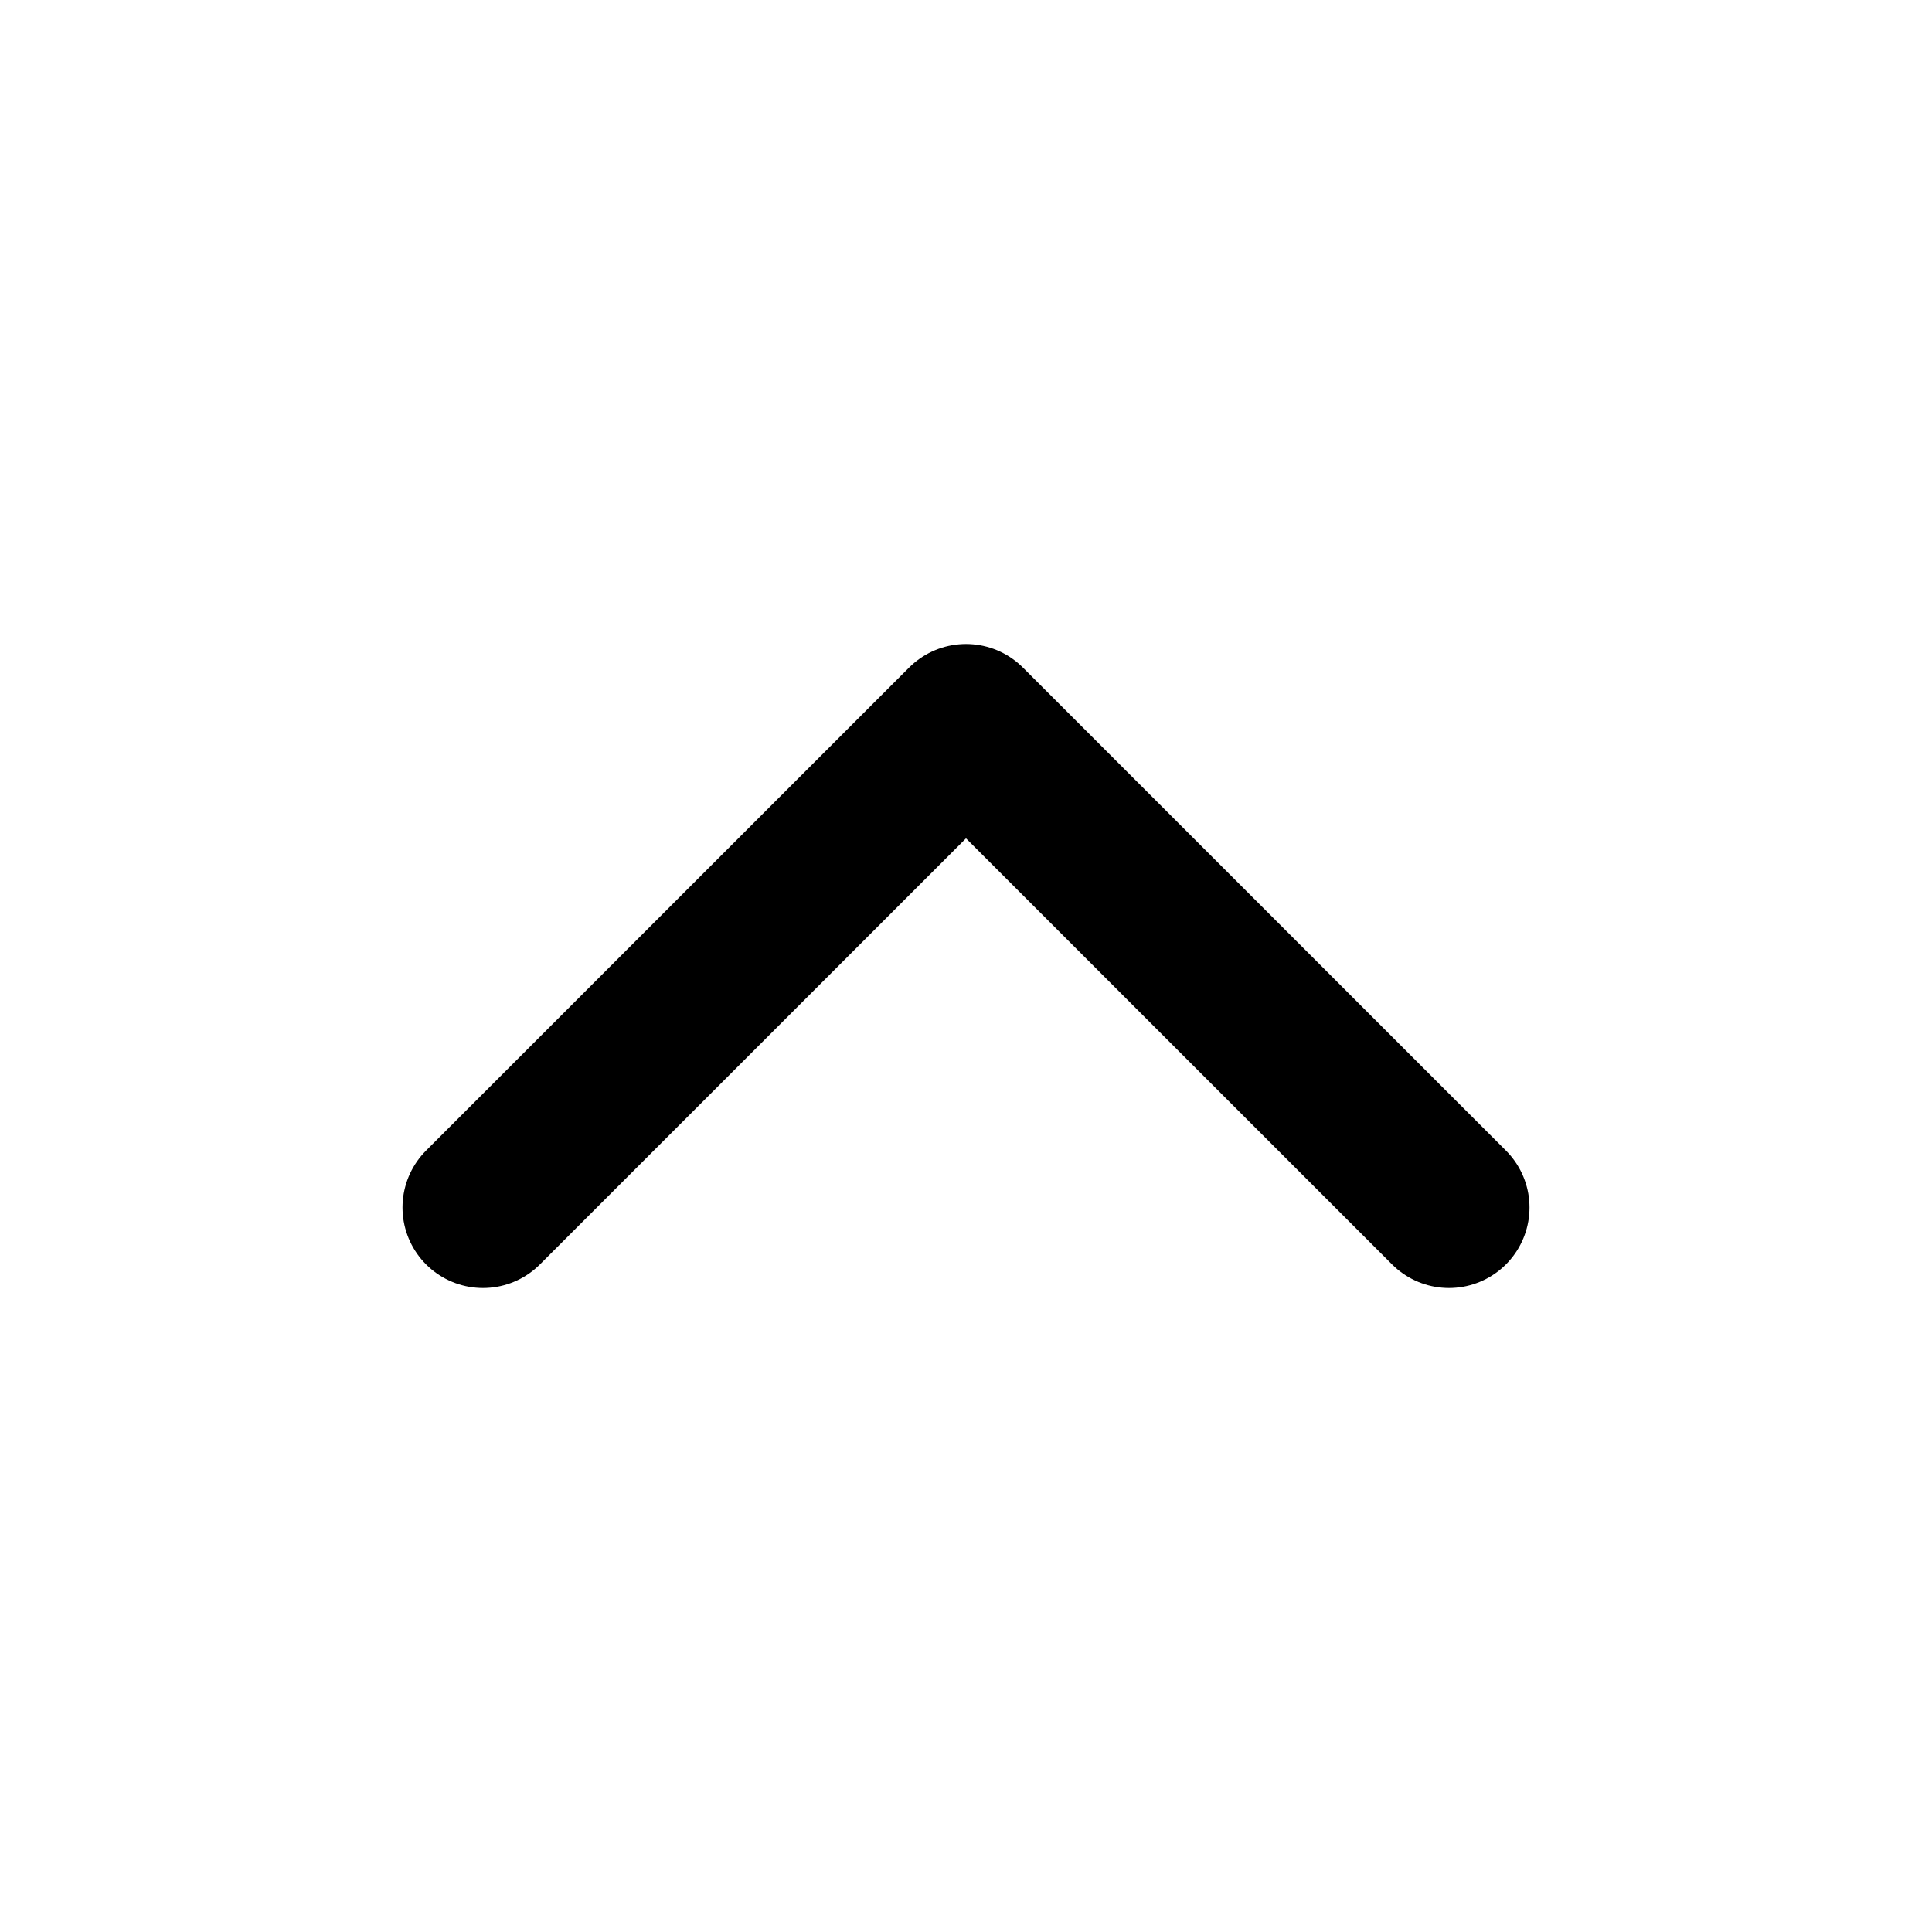
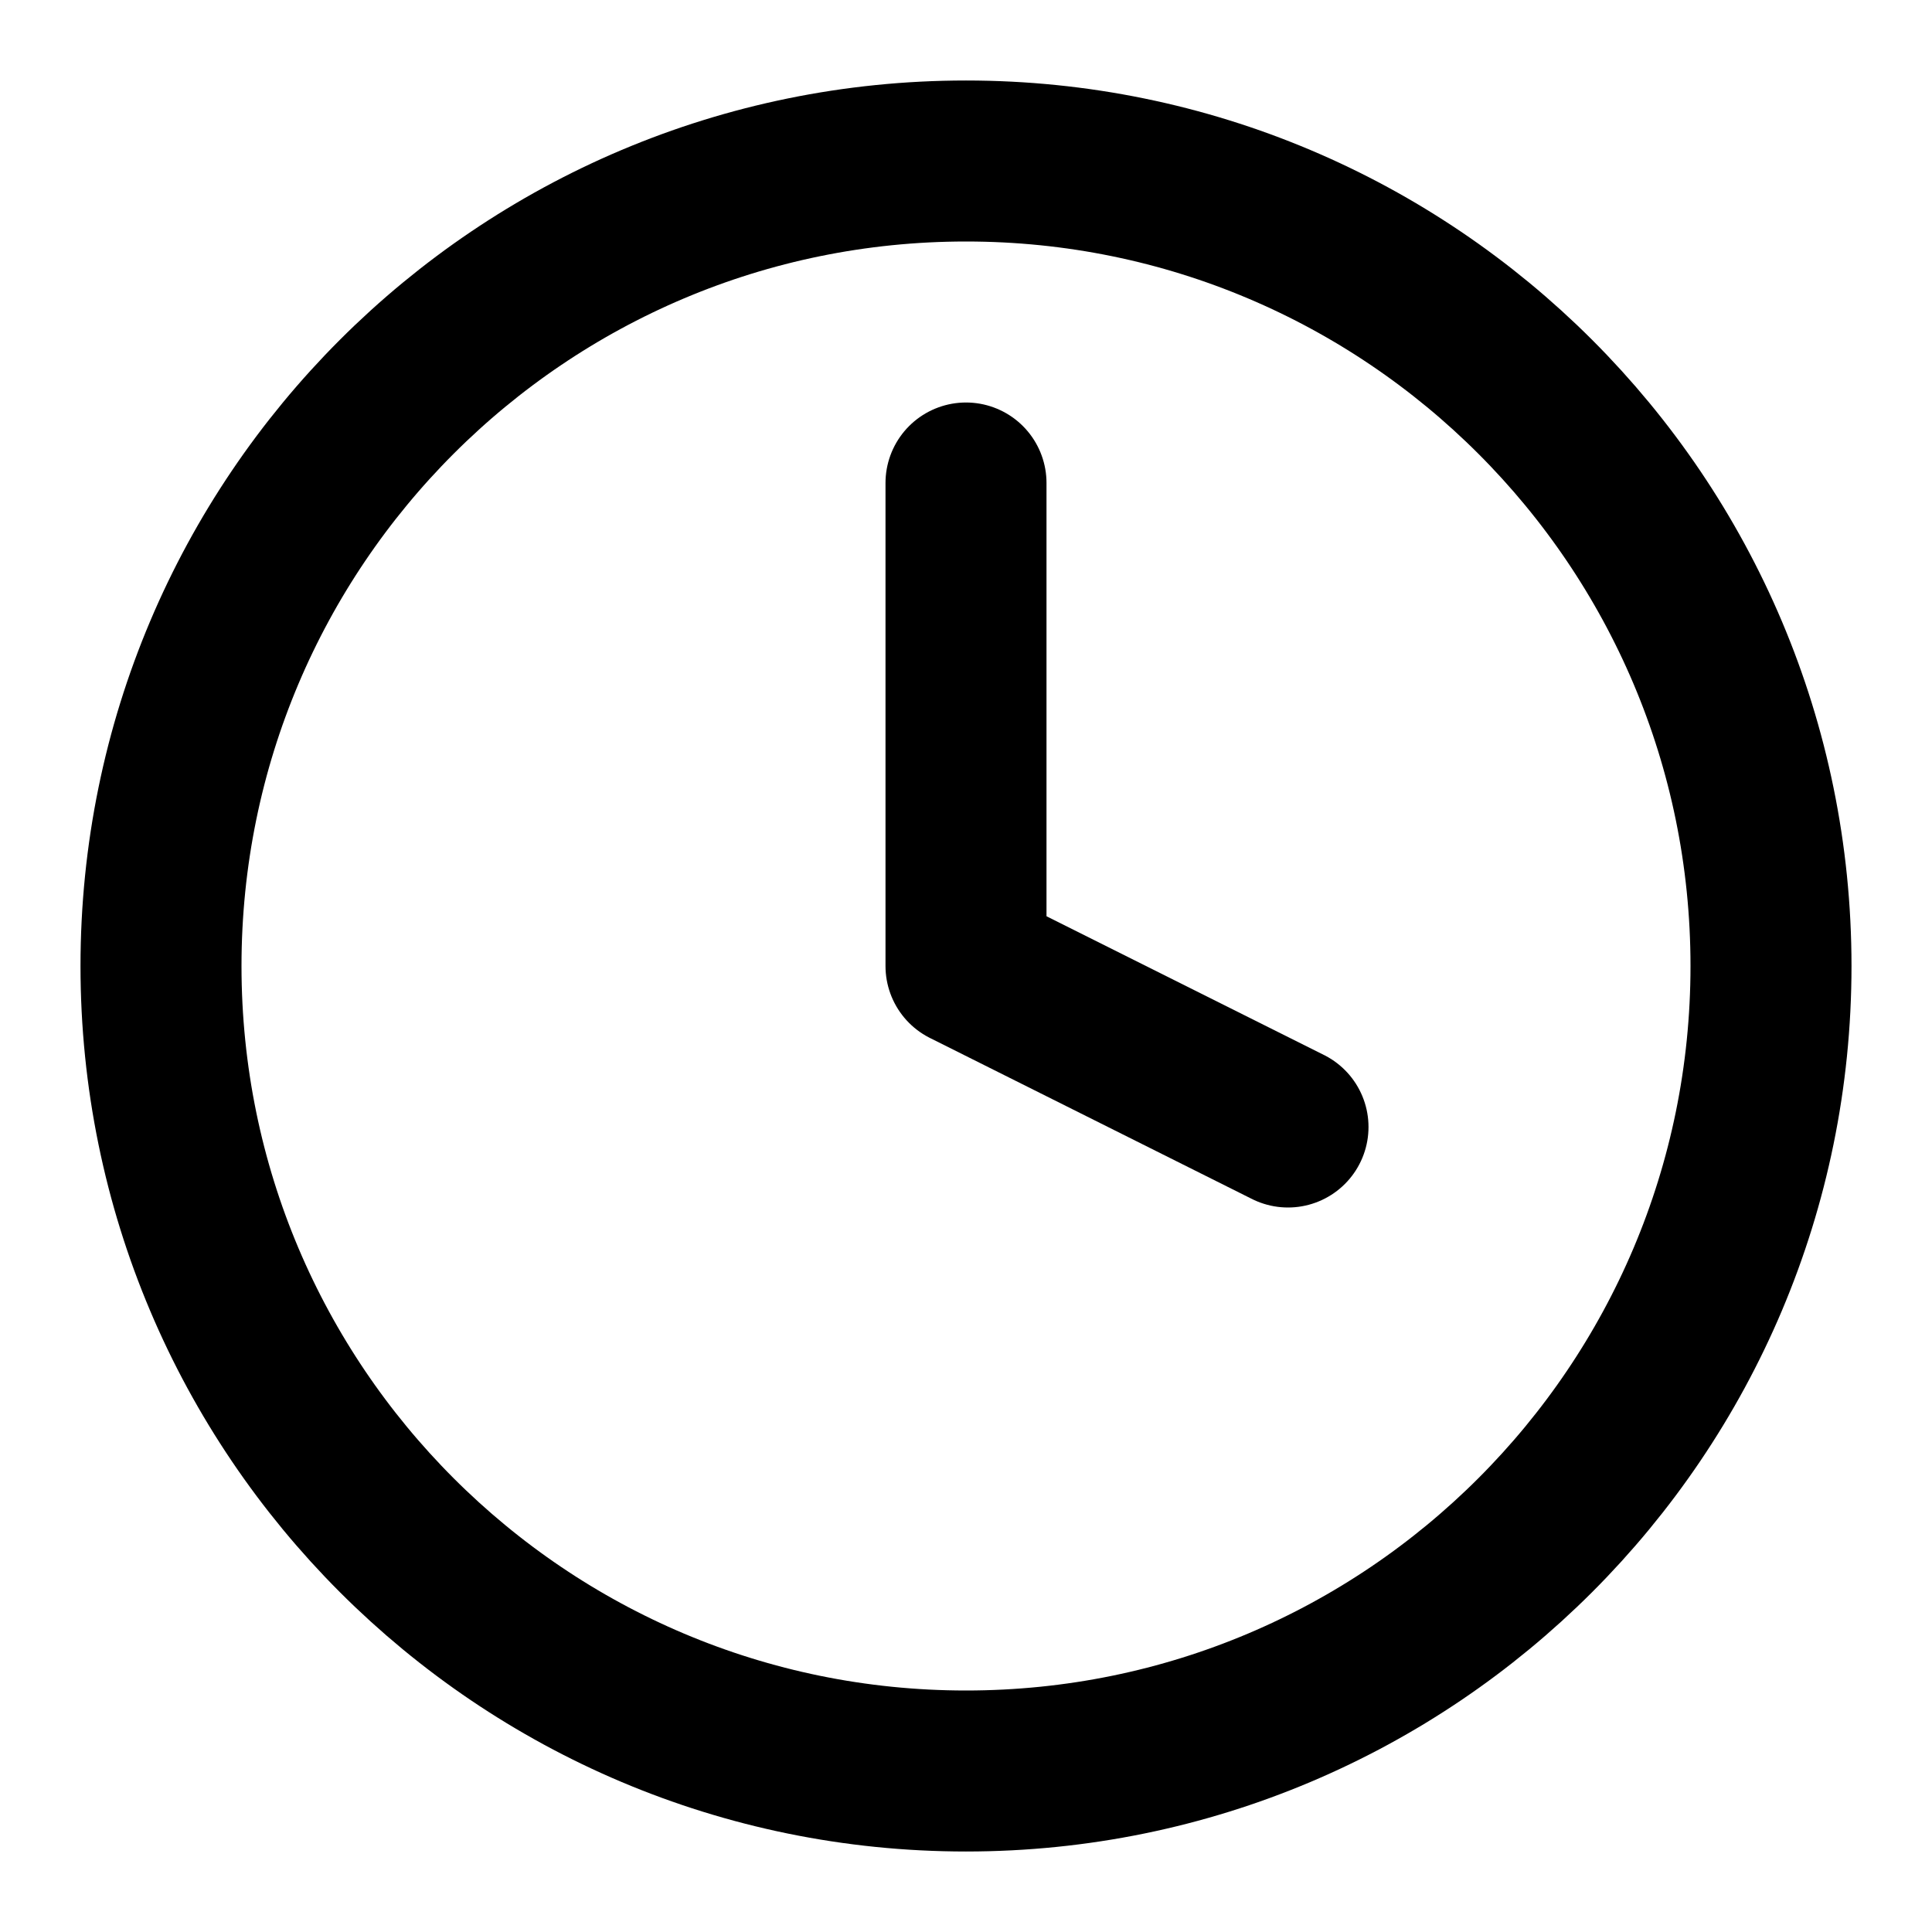
- <svg xmlns="http://www.w3.org/2000/svg" class="lucide lucide-chevron-up" width="24" height="24" viewBox="0 0 24 24" fill="none" stroke="currentColor" stroke-width="2" stroke-linecap="round" stroke-linejoin="round">
-   <path d="m18 15-6-6-6 6" />
+ <svg xmlns="http://www.w3.org/2000/svg" class="lucide lucide-clock" width="24" height="24" viewBox="0 0 24 24" fill="none" stroke="currentColor" stroke-width="2" stroke-linecap="round" stroke-linejoin="round">
+   <circle cx="12" cy="12" r="10" />
+   <path d="M12 6v6l4 2" />
</svg>
